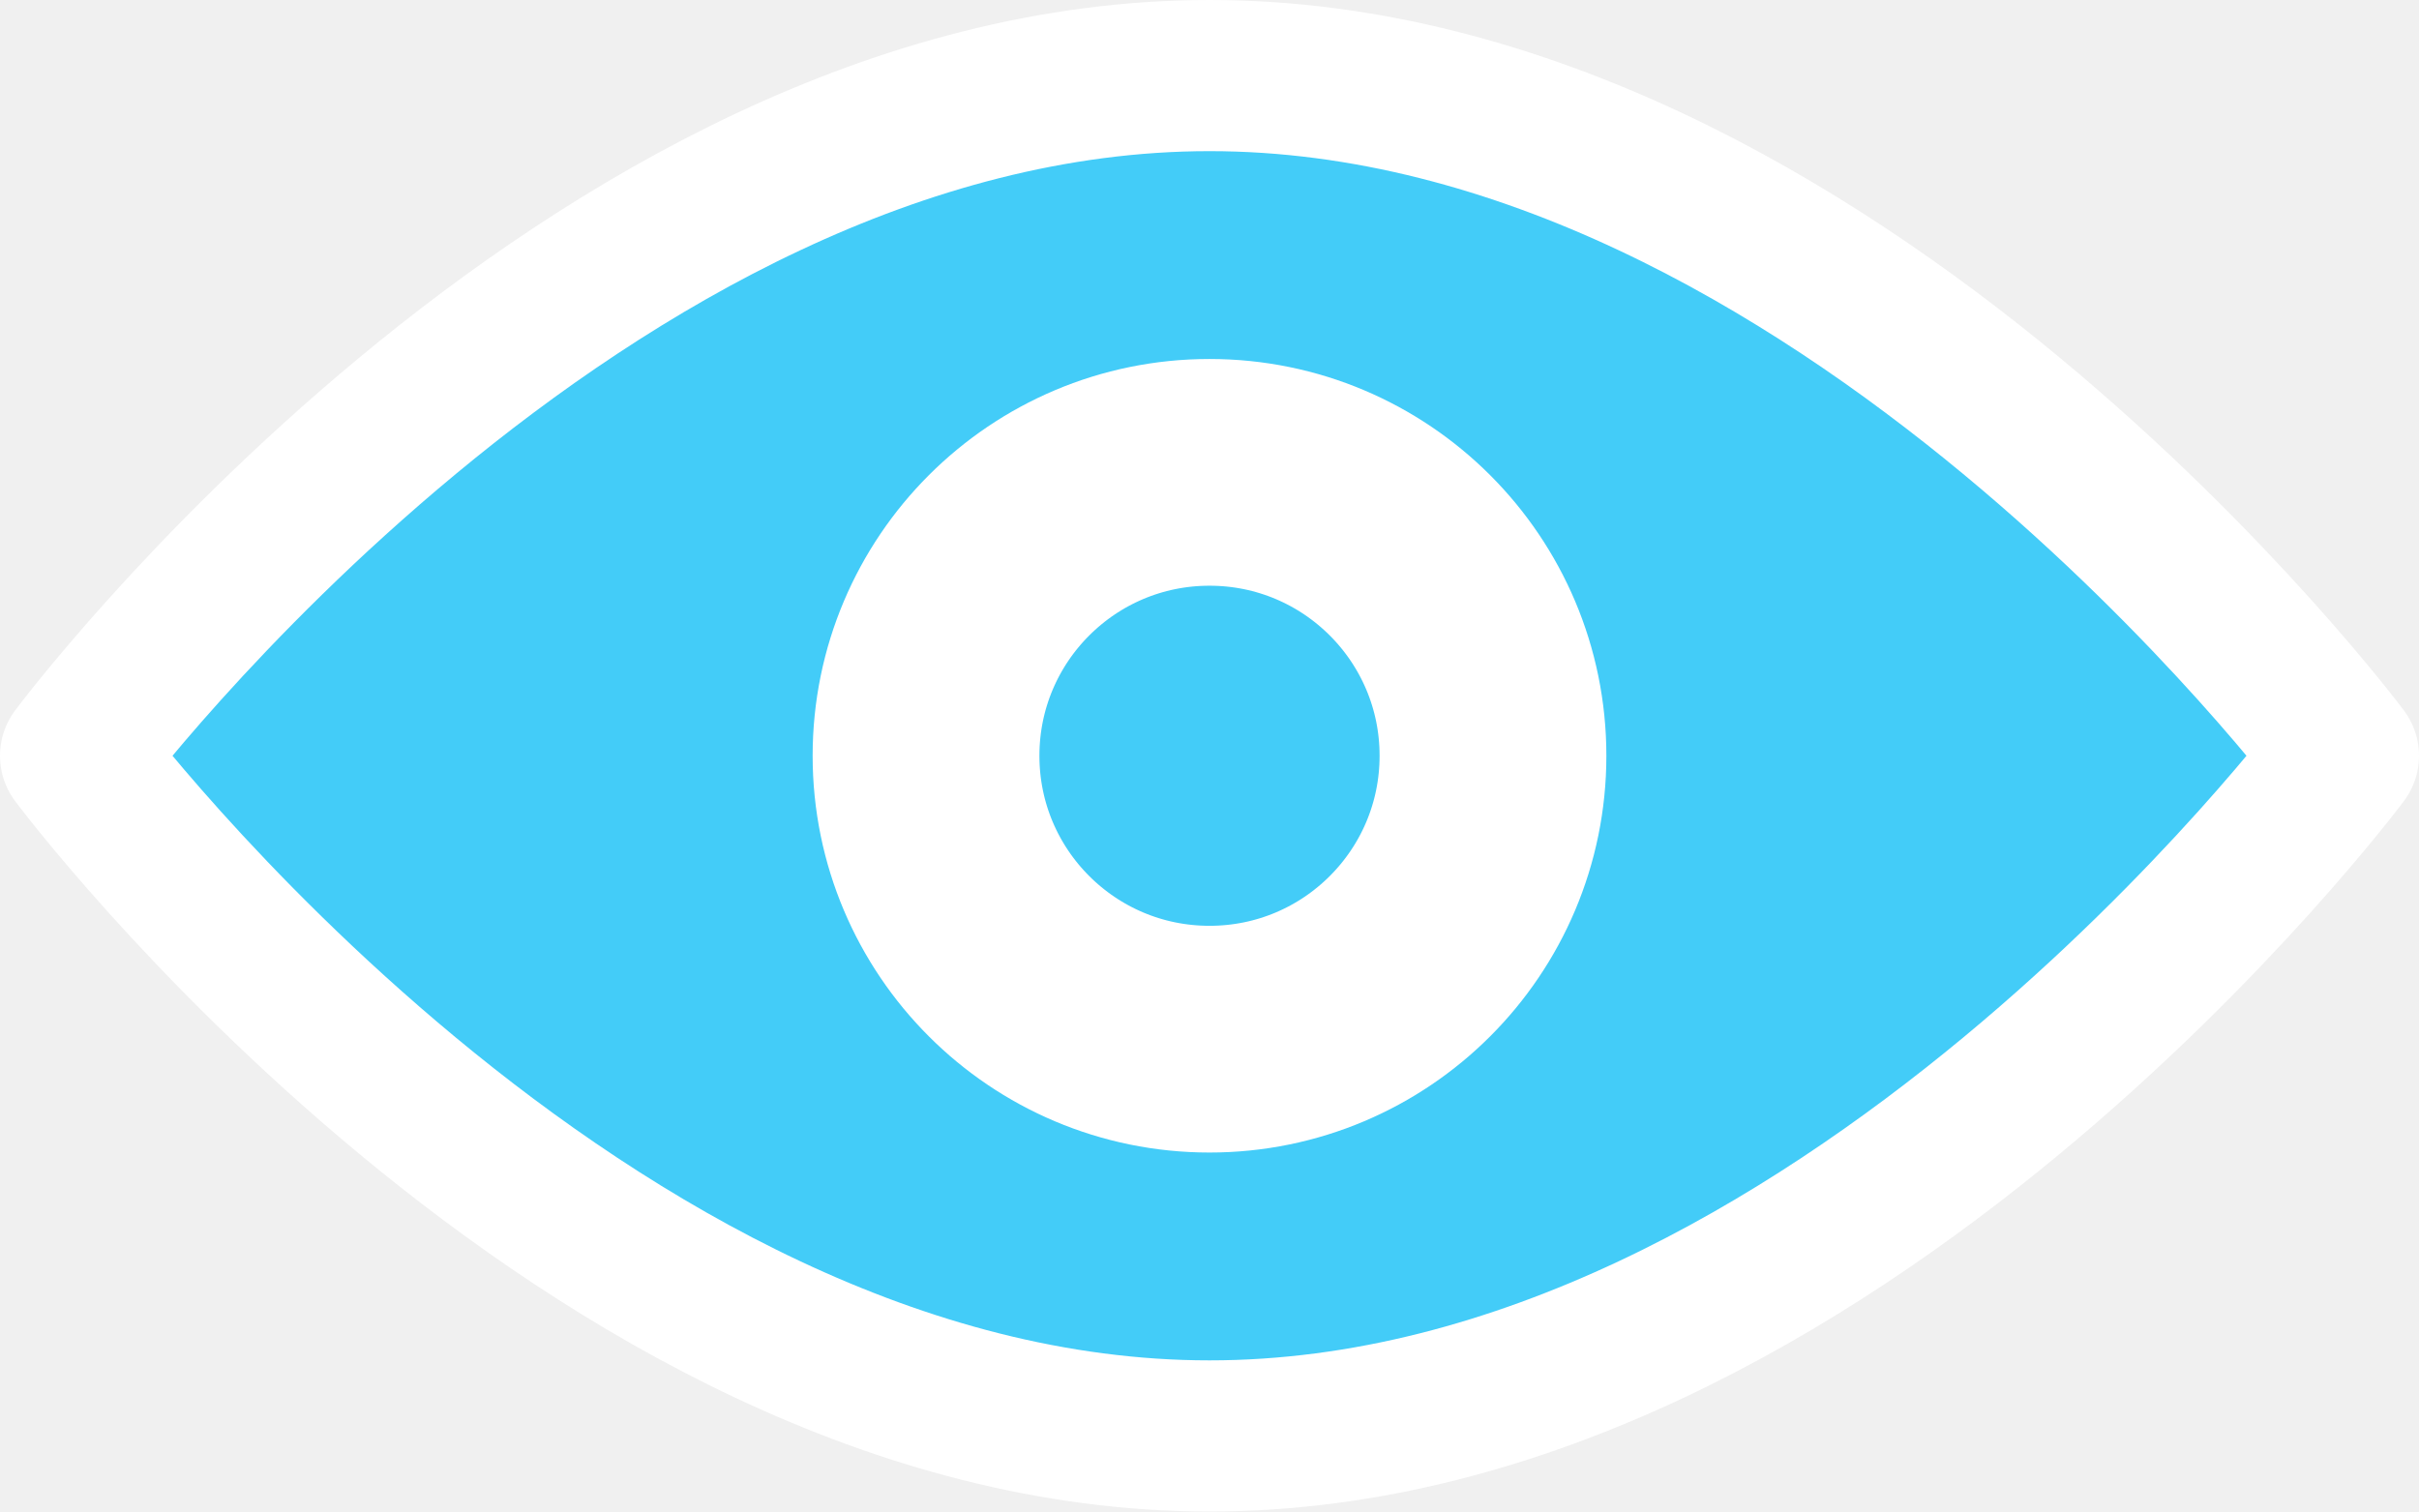
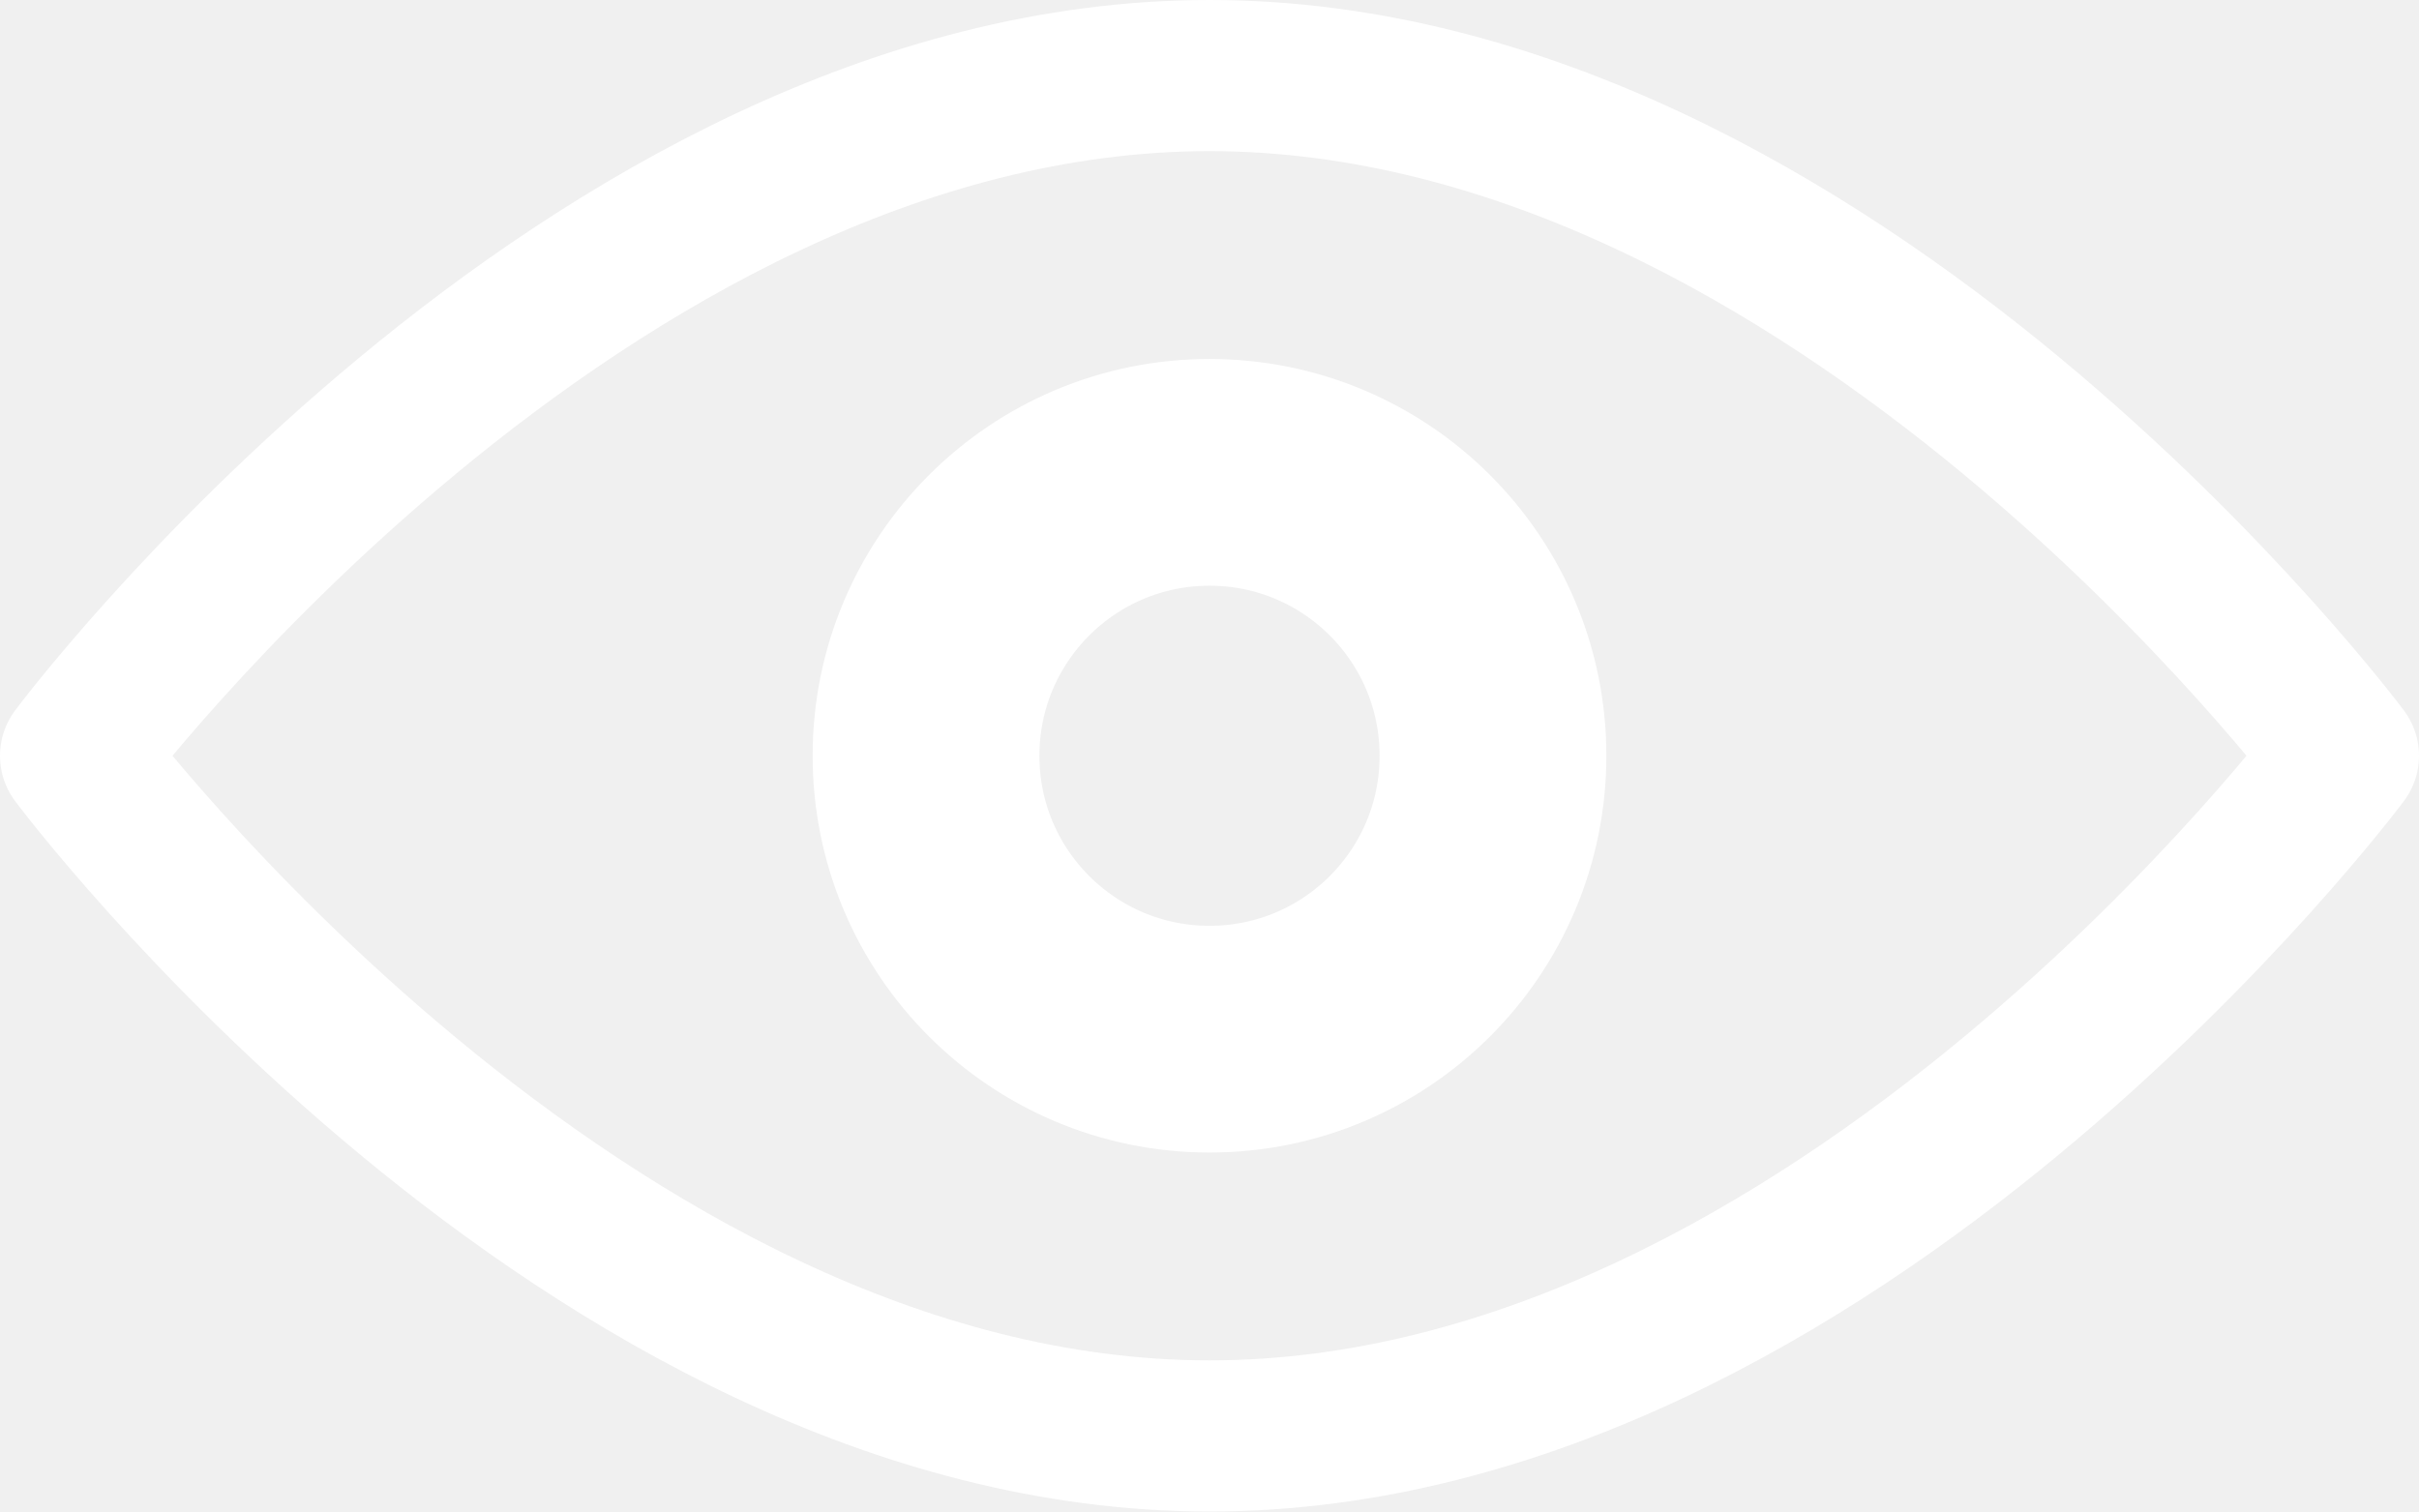
<svg xmlns="http://www.w3.org/2000/svg" width="16" height="10" viewBox="0 0 16 10" fill="none">
-   <path d="M8 9.5C12.142 9.5 15.5 5 15.5 5C15.5 5 12.142 0.5 8 0.5C3.858 0.5 0.5 5 0.5 5C0.5 5 3.858 9.5 8 9.5Z" fill="#43CCF8" stroke="white" stroke-linejoin="round" />
-   <path d="M8 6.875C9.036 6.875 9.875 6.036 9.875 5C9.875 3.964 9.036 3.125 8 3.125C6.964 3.125 6.125 3.964 6.125 5C6.125 6.036 6.964 6.875 8 6.875Z" fill="#43CCF8" stroke="white" stroke-width="1.5" stroke-linejoin="round" />
+   <path d="M8 9.5C12.142 9.5 15.5 5 15.5 5C15.5 5 12.142 0.5 8 0.5C3.858 0.5 0.5 5 0.5 5C0.5 5 3.858 9.5 8 9.5Z" stroke="white" stroke-linejoin="round" />
+   <path d="M8 6.875C9.036 6.875 9.875 6.036 9.875 5C9.875 3.964 9.036 3.125 8 3.125C6.964 3.125 6.125 3.964 6.125 5C6.125 6.036 6.964 6.875 8 6.875Z" stroke="white" stroke-width="1.5" stroke-linejoin="round" />
</svg>
